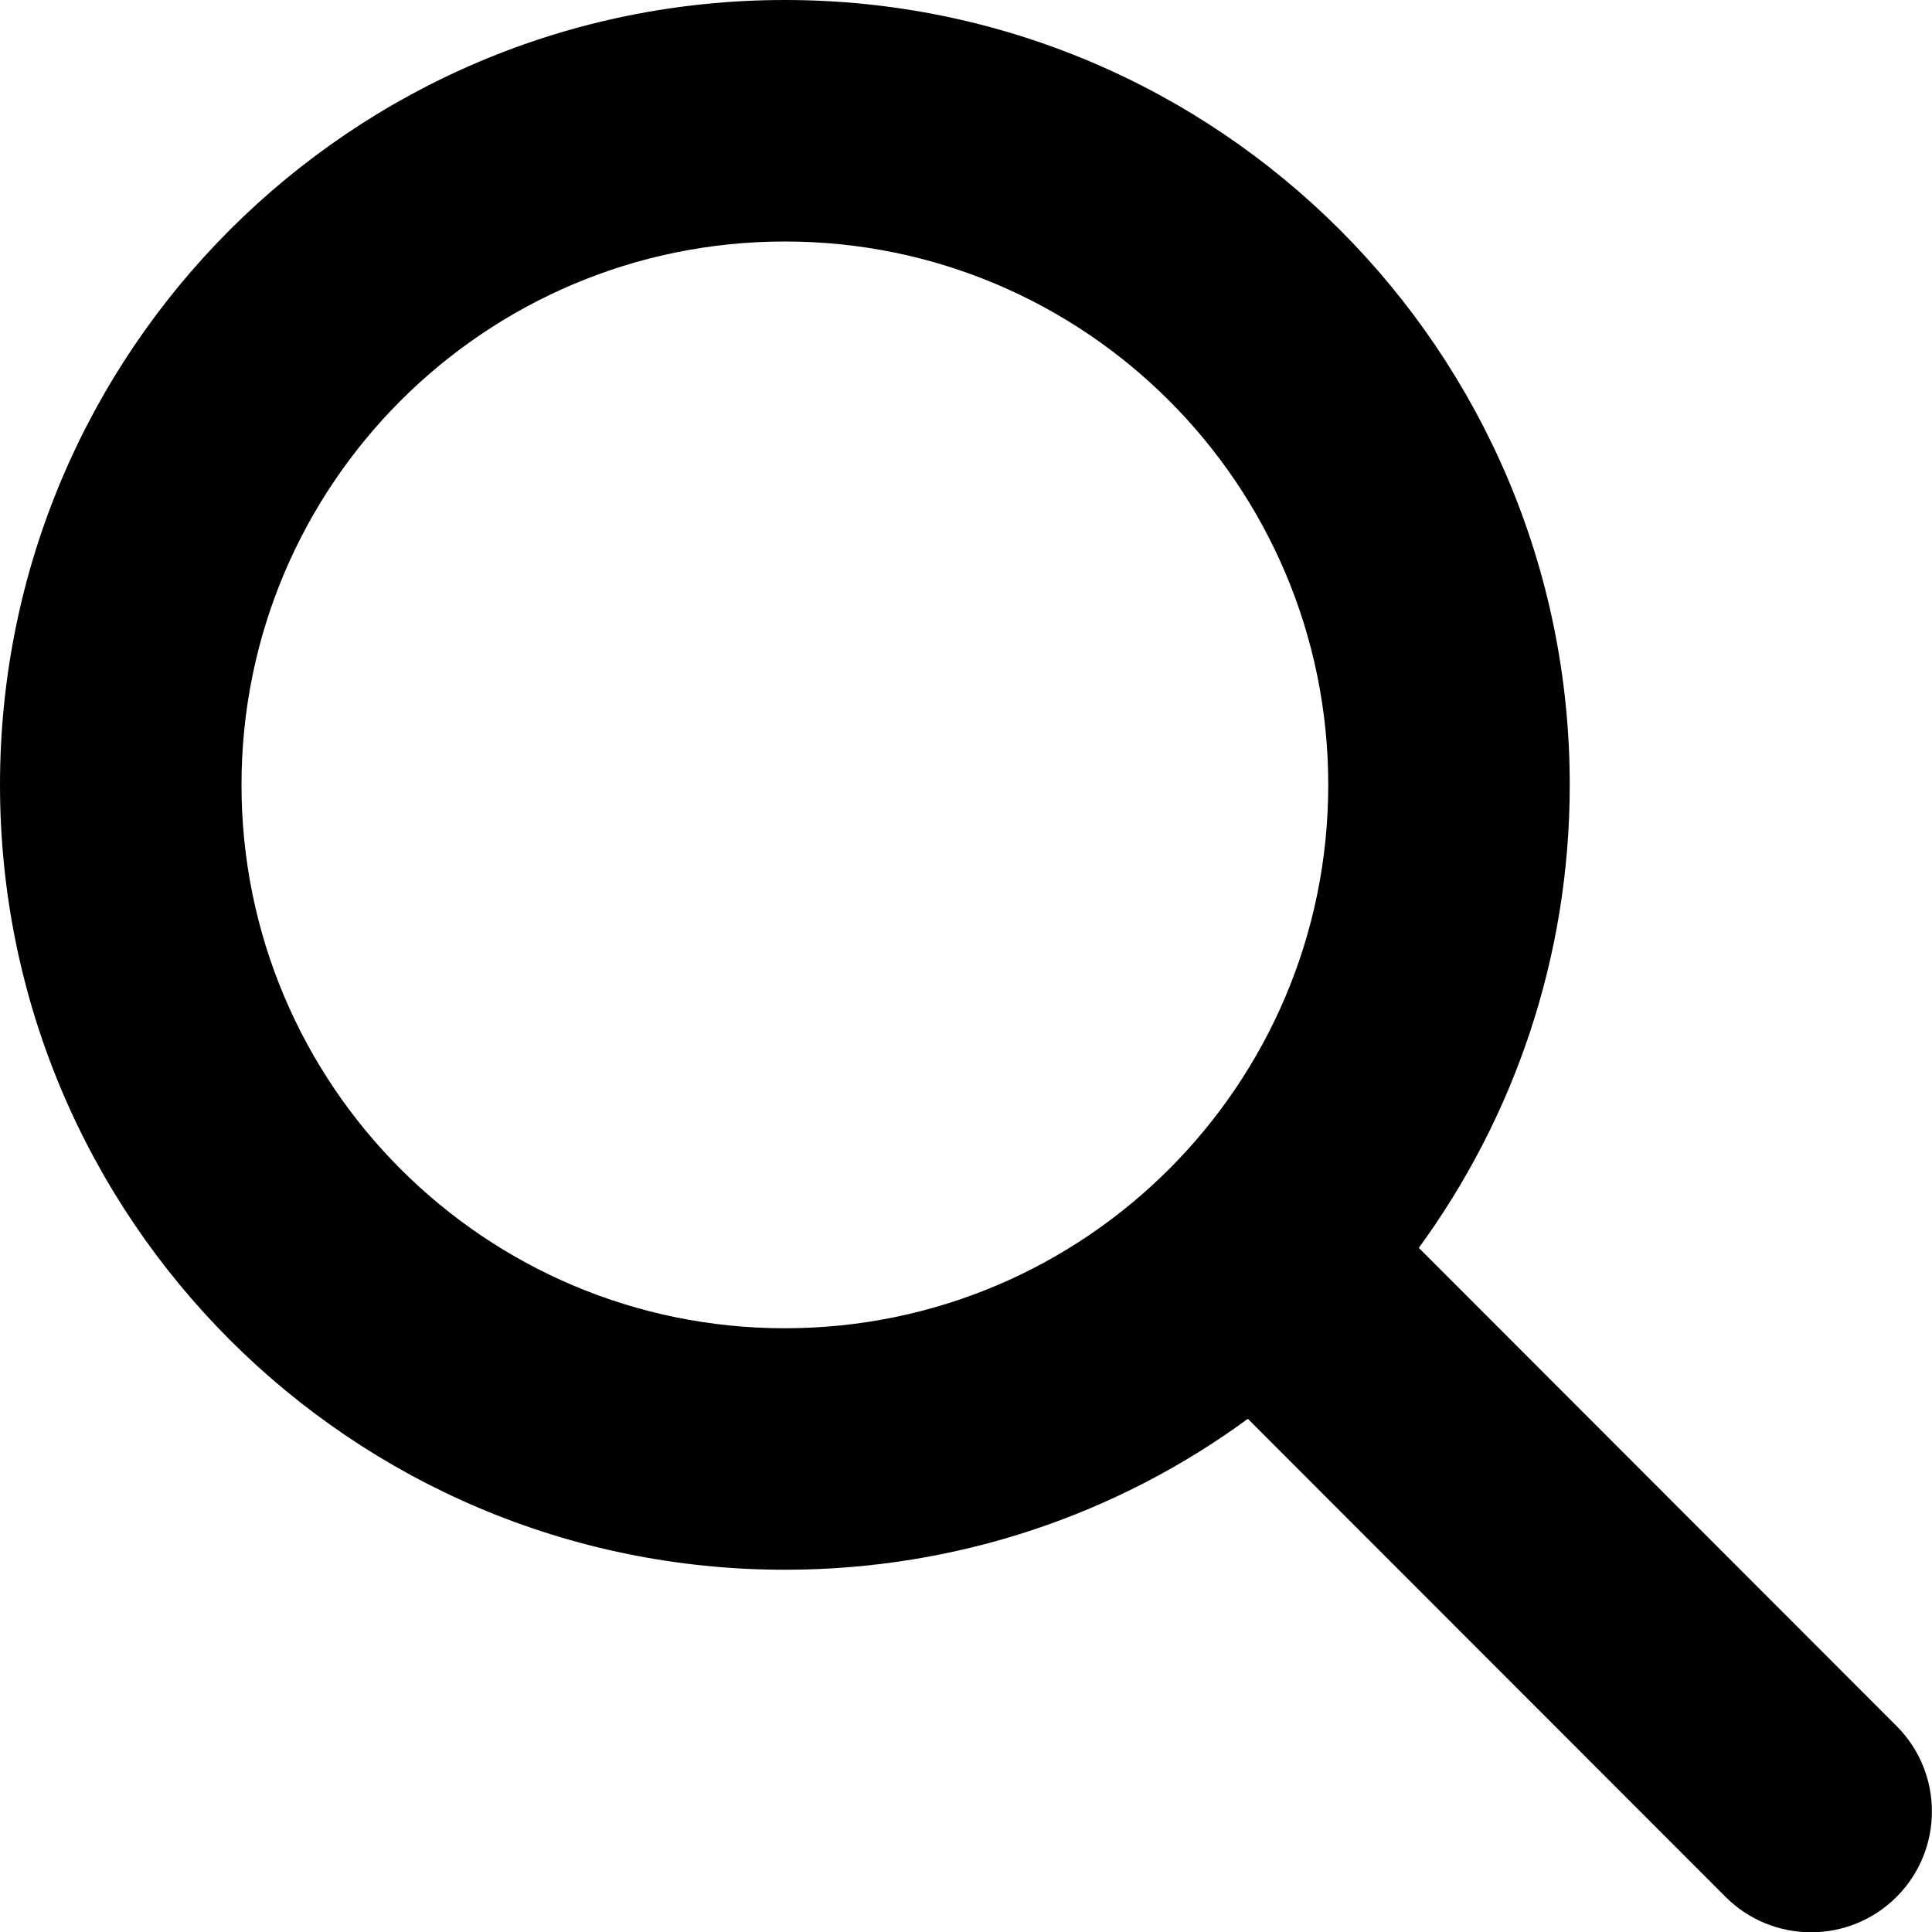
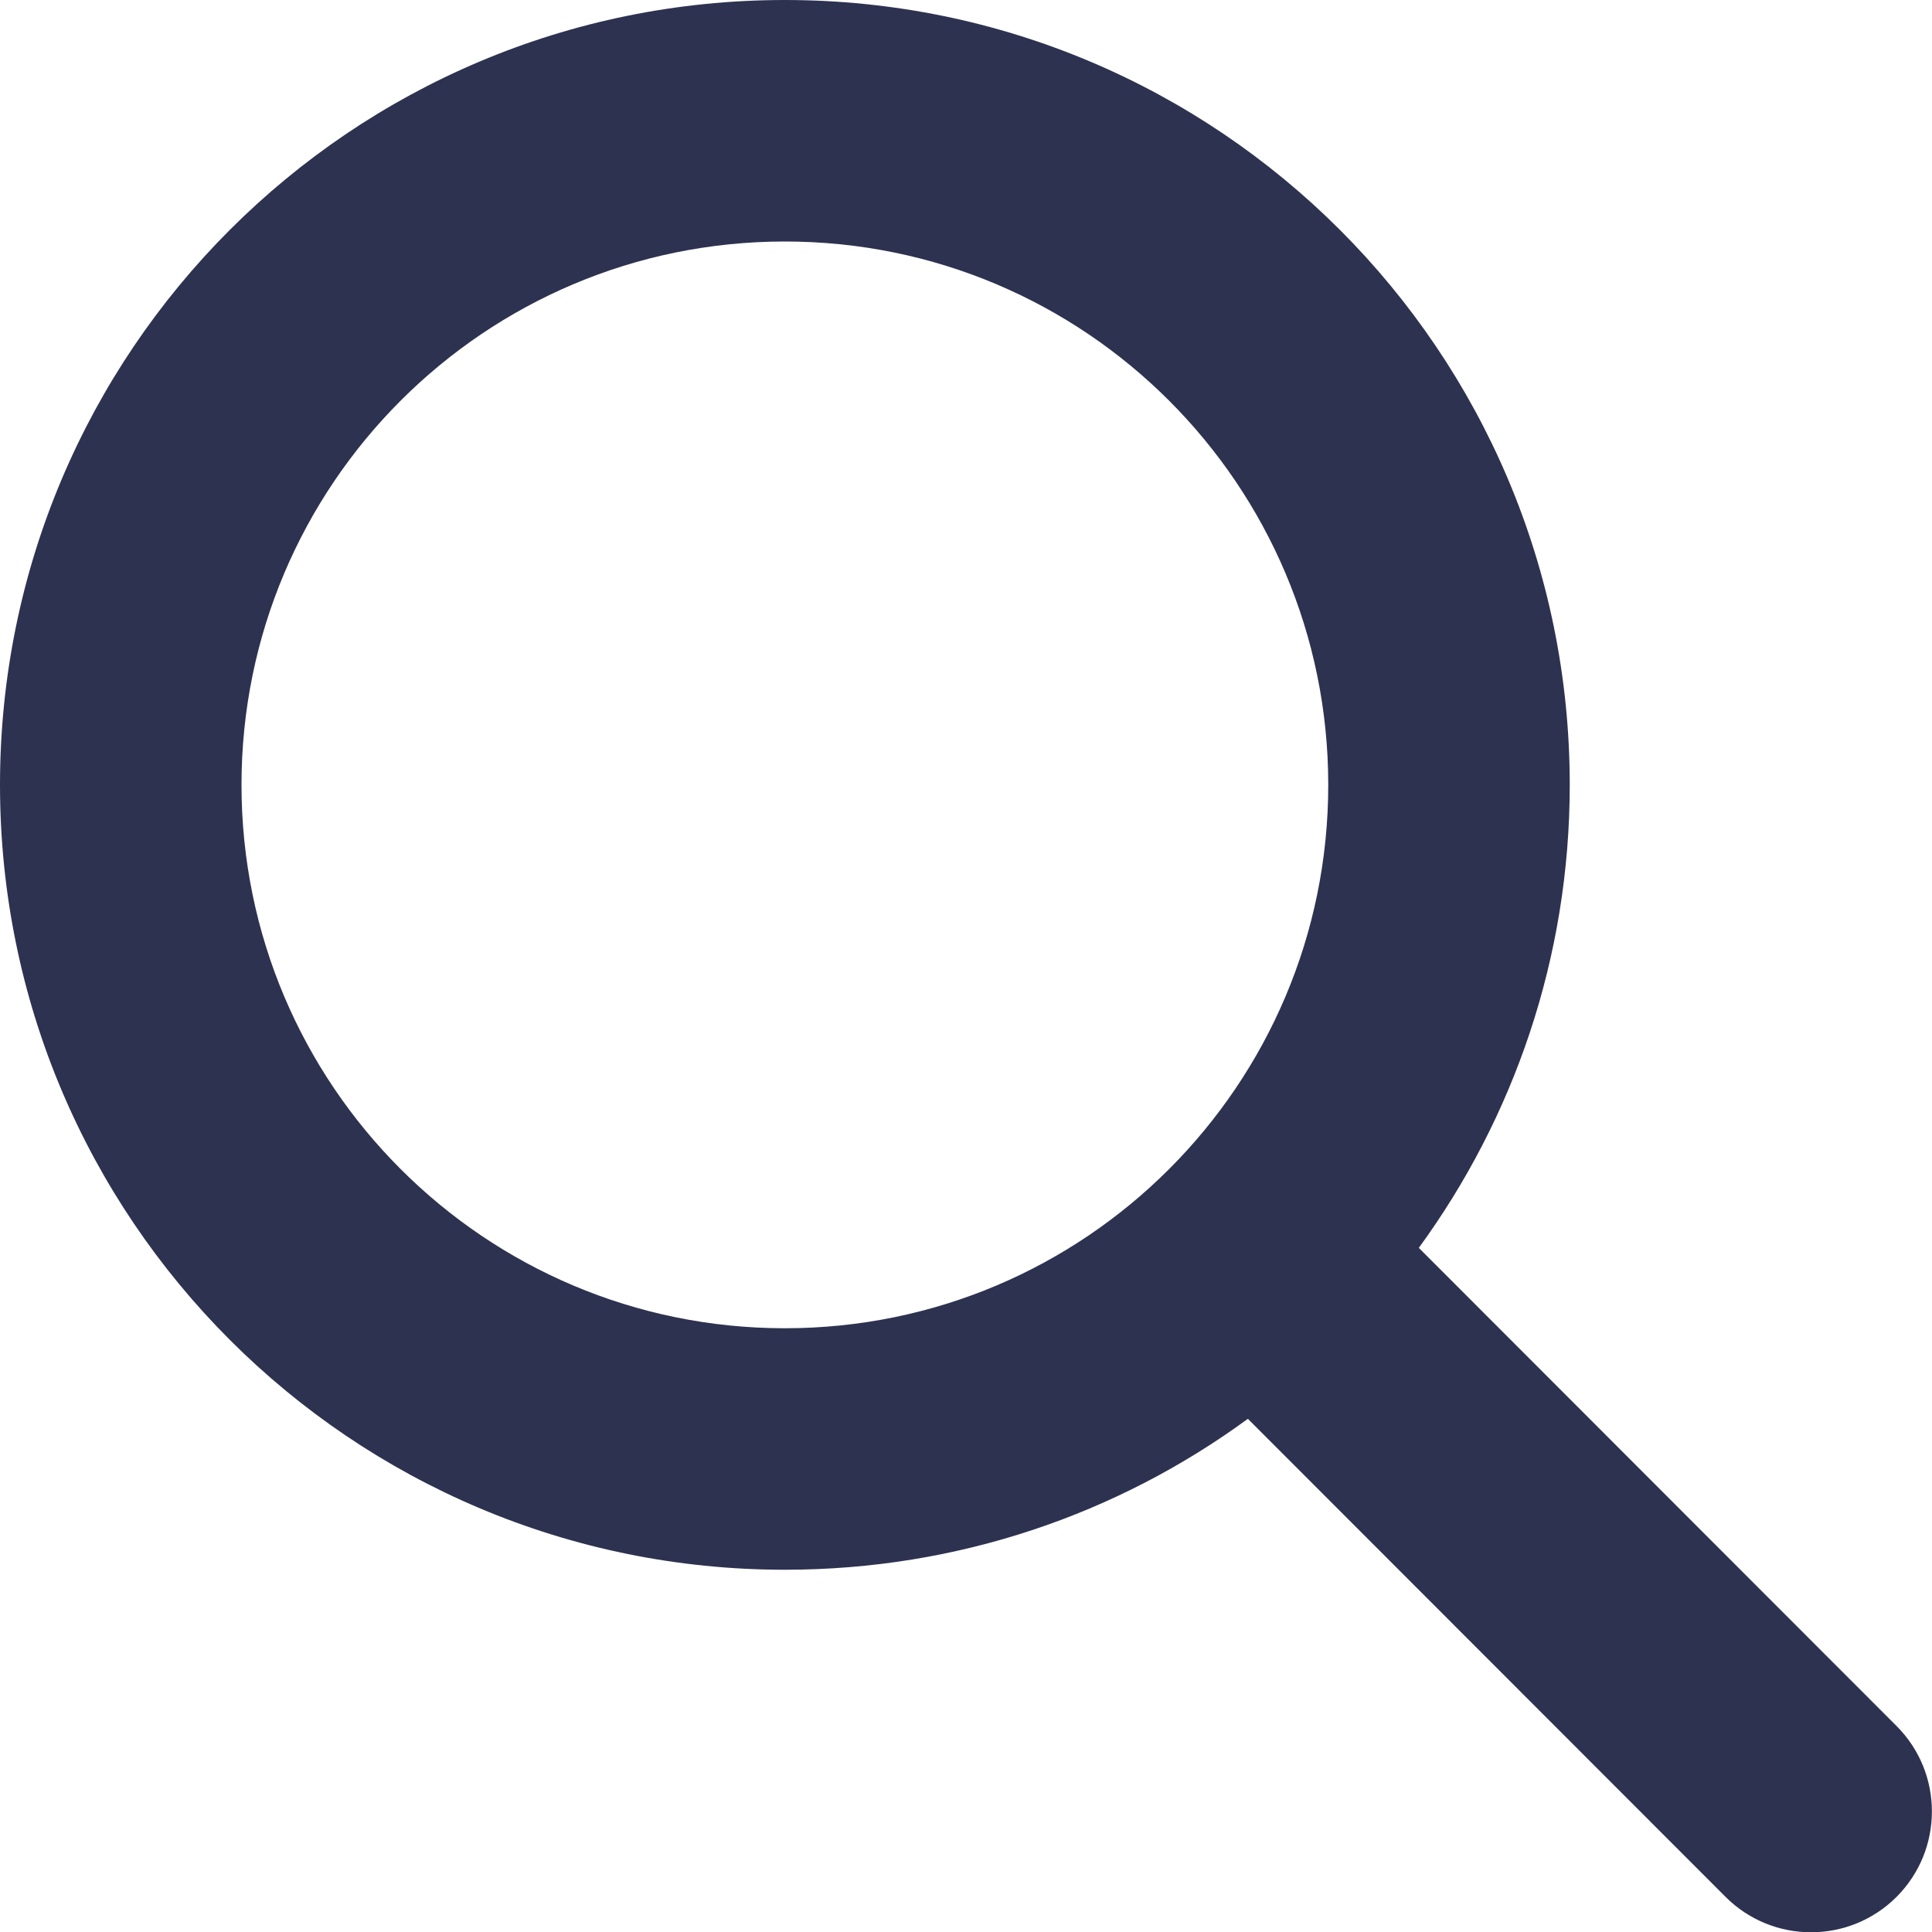
<svg xmlns="http://www.w3.org/2000/svg" viewBox="0 0 512 512">
-   <path d="M416 208c0 45.9-14.9 88.3-40 122.7L502.6 457.4c12.5 12.5 12.5 32.8 0 45.3s-32.8 12.5-45.3 0L330.7 376c-34.4 25.2-76.8 40-122.7 40C93.1 416 0 322.9 0 208S93.1 0 208 0S416 93.1 416 208zM208 352a144 144 0 1 0 0-288 144 144 0 1 0 0 288z" />
+   <path fill="#2d3250" d="M416 208c0 45.9-14.9 88.3-40 122.7L502.6 457.4c12.5 12.5 12.5 32.8 0 45.3s-32.8 12.5-45.3 0L330.7 376c-34.4 25.2-76.8 40-122.7 40C93.1 416 0 322.9 0 208S93.1 0 208 0S416 93.1 416 208zM208 352a144 144 0 1 0 0-288 144 144 0 1 0 0 288z" />
</svg>
